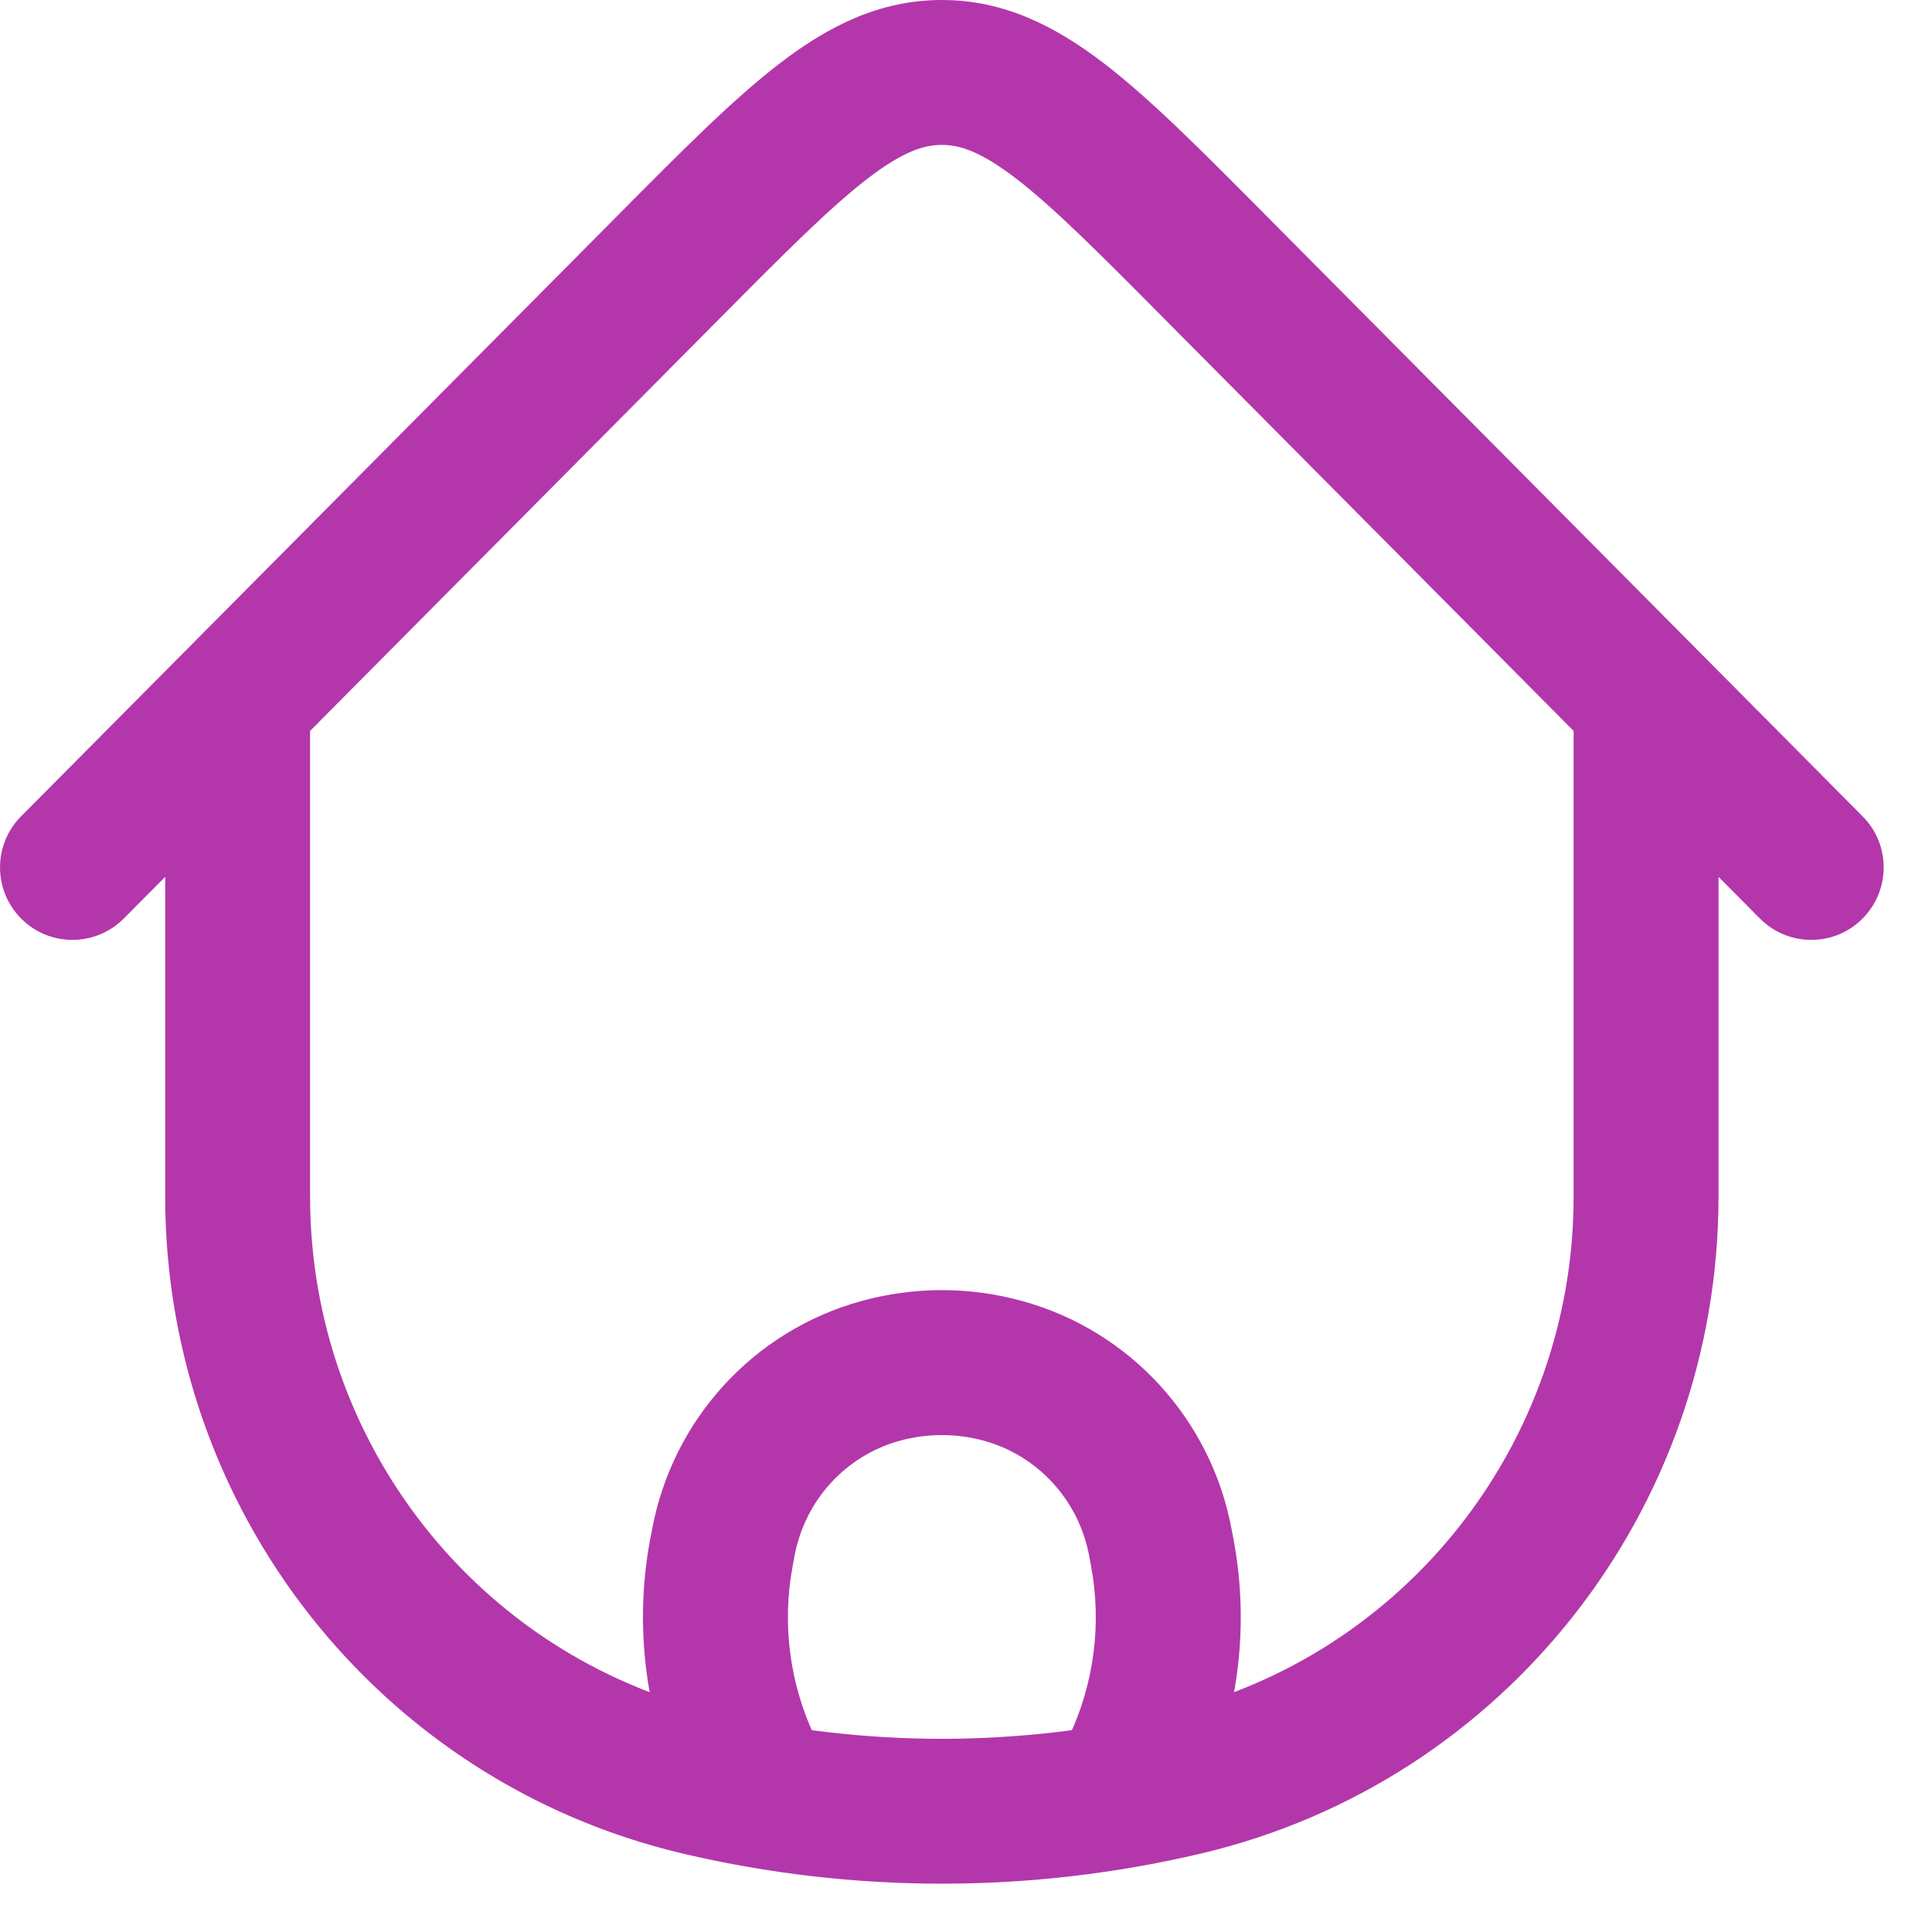
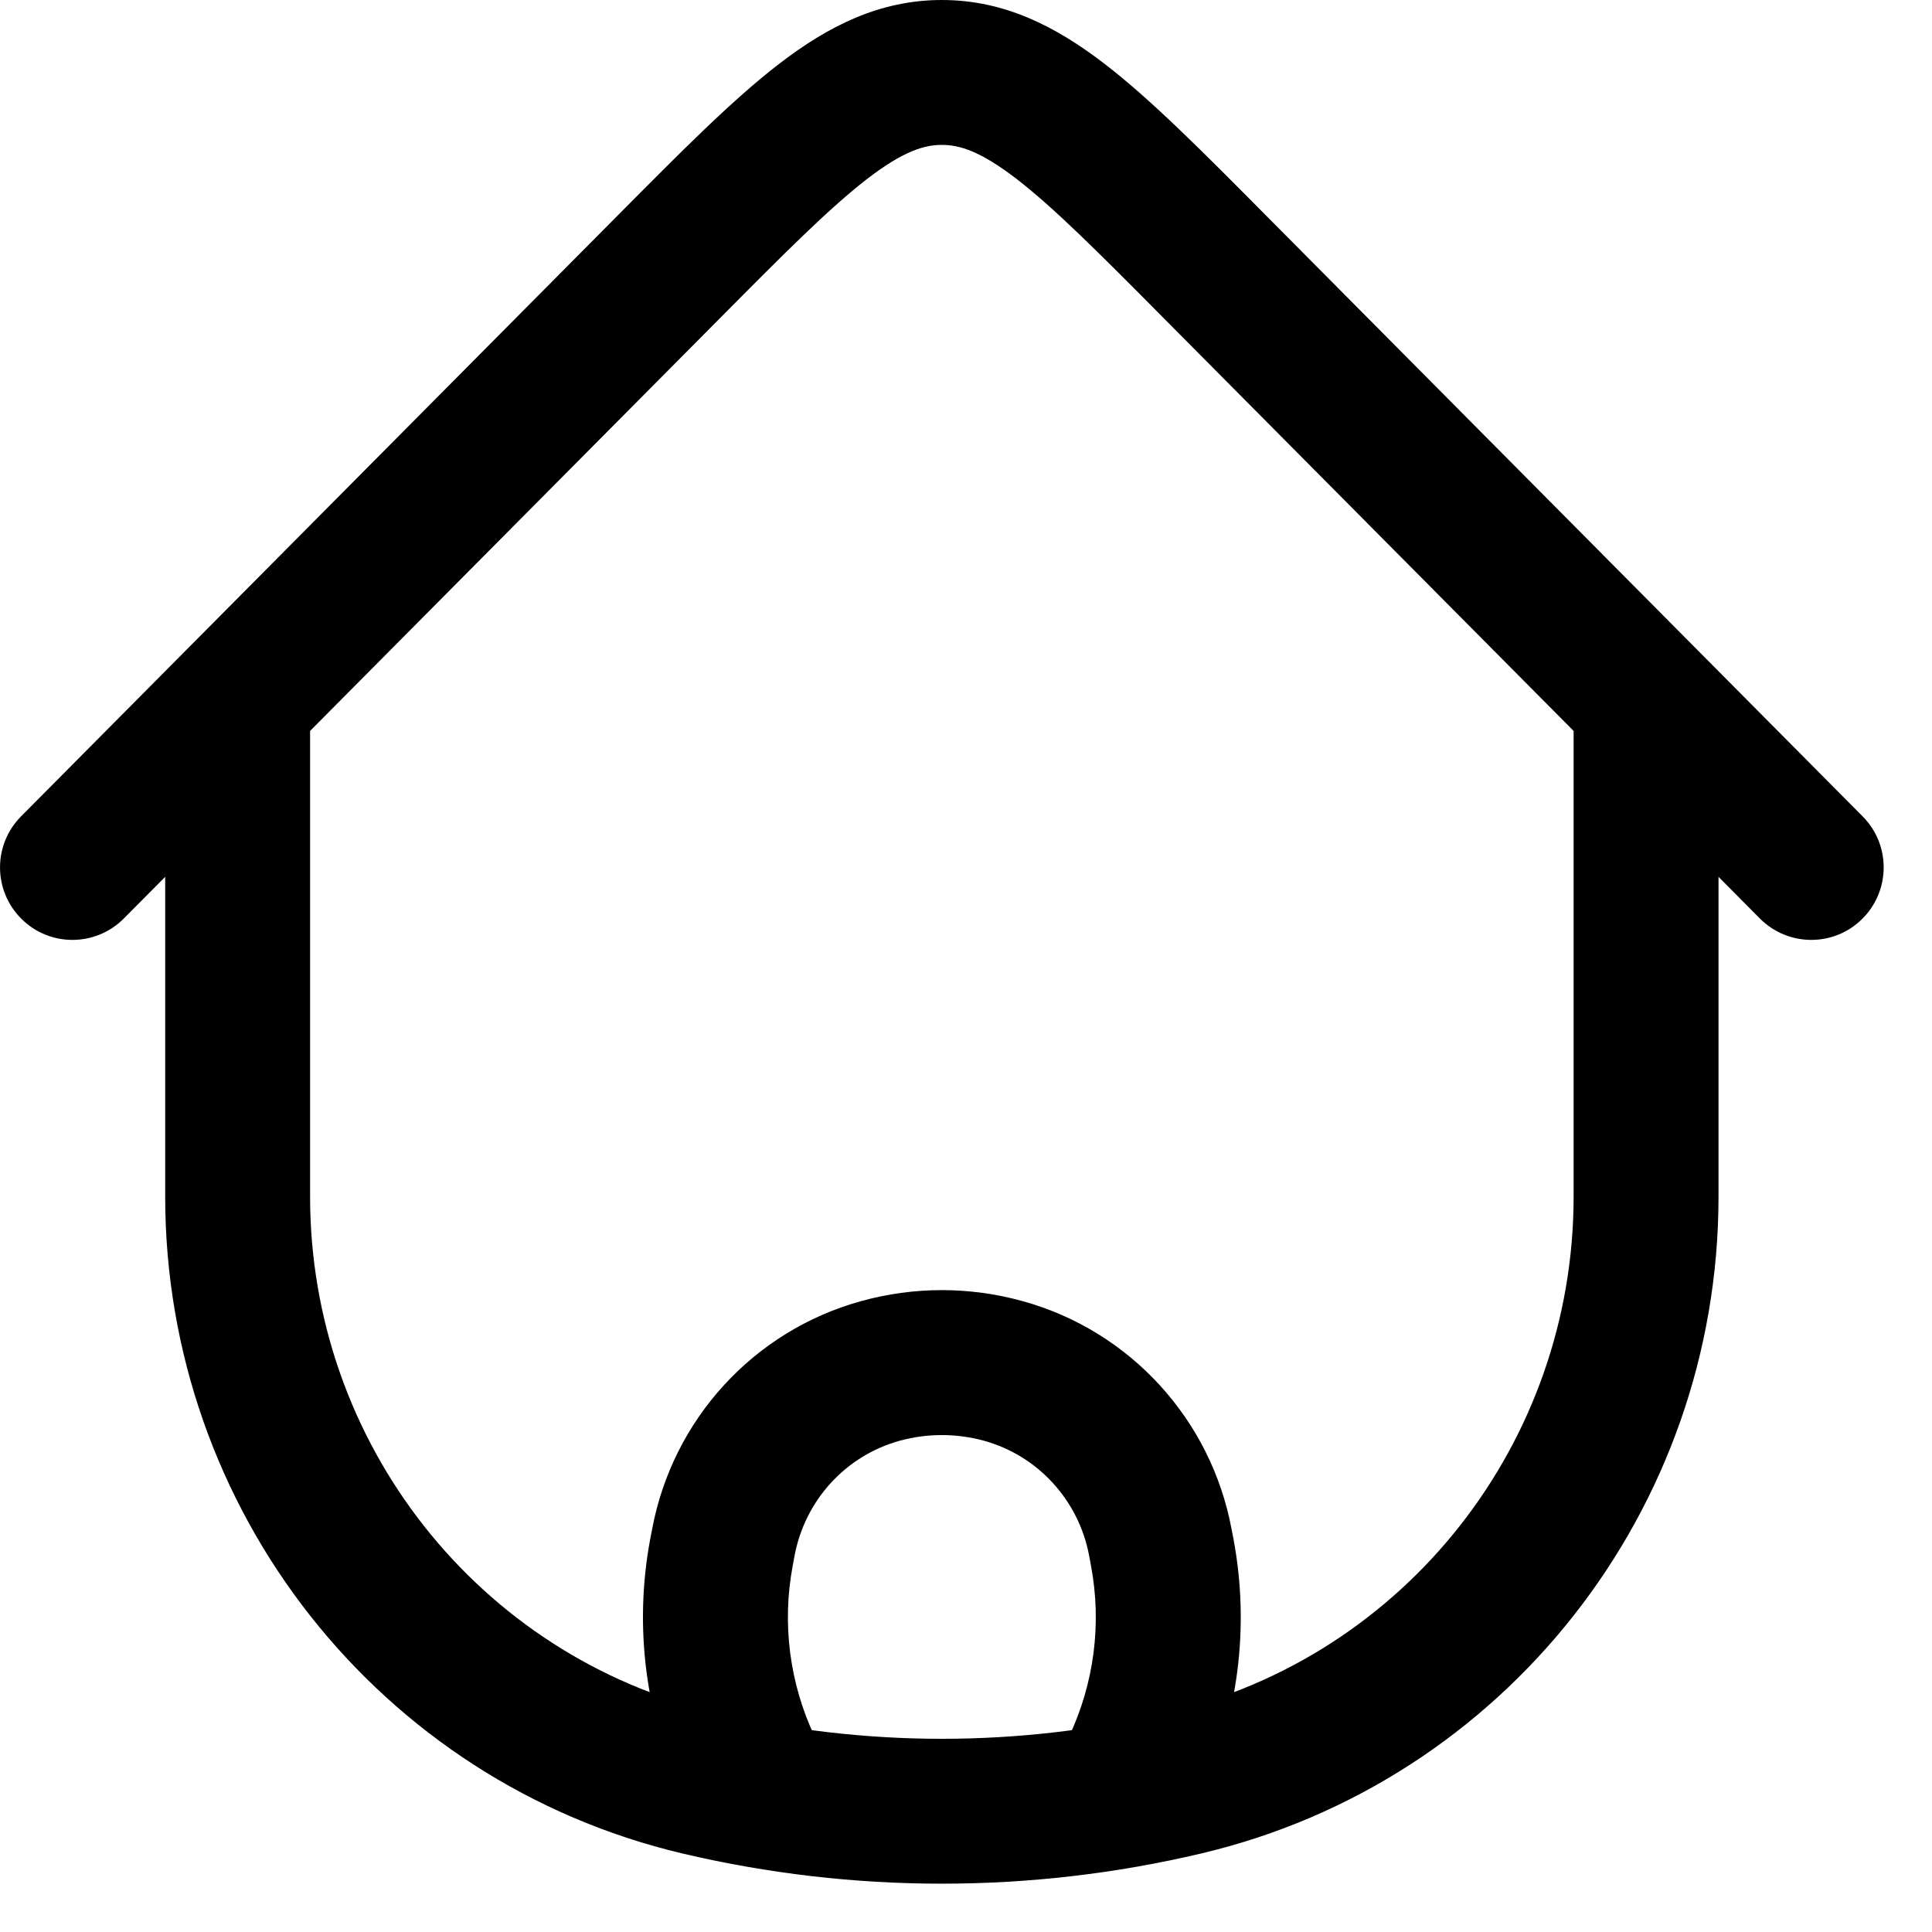
- <svg xmlns="http://www.w3.org/2000/svg" width="20" height="20" viewBox="0 0 20 20" fill="none">
-   <path d="M17.79 7.469C17.79 7.055 17.454 6.719 17.04 6.719C16.626 6.719 16.29 7.055 16.29 7.469H17.04H17.79ZM3.21 7.469C3.21 7.055 2.874 6.719 2.46 6.719C2.046 6.719 1.71 7.055 1.71 7.469H2.46H3.21ZM12.263 18.457L12.091 17.727V17.727L12.263 18.457ZM7.237 18.457L7.409 17.727V17.727L7.237 18.457ZM12.578 2.764L12.046 3.293V3.293L12.578 2.764ZM18.218 9.508C18.51 9.802 18.985 9.804 19.278 9.512C19.572 9.22 19.574 8.745 19.282 8.451L18.75 8.98L18.218 9.508ZM6.922 2.764L7.454 3.293V3.293L6.922 2.764ZM0.218 8.451C-0.074 8.745 -0.072 9.22 0.222 9.512C0.515 9.804 0.99 9.802 1.282 9.508L0.75 8.98L0.218 8.451ZM7.468 16.07L6.731 15.932L6.731 15.932L7.468 16.07ZM7.488 15.967L8.225 16.106L8.225 16.106L7.488 15.967ZM12.012 15.967L11.275 16.106V16.106L12.012 15.967ZM12.032 16.07L12.769 15.932V15.932L12.032 16.07ZM11.742 18.302L11.065 17.98V17.98L11.742 18.302ZM10.948 18.225C10.77 18.599 10.929 19.047 11.303 19.224C11.677 19.402 12.124 19.244 12.302 18.87L11.625 18.547L10.948 18.225ZM7.758 18.302L7.081 18.624L7.081 18.624L7.758 18.302ZM7.198 18.87C7.376 19.244 7.823 19.402 8.197 19.224C8.571 19.047 8.73 18.599 8.552 18.225L7.875 18.547L7.198 18.87ZM9.111 14.193L8.911 13.47H8.911L9.111 14.193ZM10.389 14.193L10.589 13.47H10.589L10.389 14.193ZM17.04 7.469H16.29V12.387H17.04H17.79V7.469H17.04ZM2.46 12.387H3.21V7.469H2.46H1.71V12.387H2.46ZM12.263 18.457L12.091 17.727C10.551 18.091 8.949 18.091 7.409 17.727L7.237 18.457L7.064 19.187C8.831 19.604 10.669 19.604 12.436 19.187L12.263 18.457ZM7.237 18.457L7.409 17.727C4.953 17.147 3.21 14.938 3.21 12.387H2.46H1.71C1.71 15.627 3.924 18.445 7.064 19.187L7.237 18.457ZM12.263 18.457L12.436 19.187C15.576 18.445 17.79 15.627 17.79 12.387H17.04H16.29C16.29 14.938 14.547 17.147 12.091 17.727L12.263 18.457ZM12.578 2.764L12.046 3.293L18.218 9.508L18.75 8.98L19.282 8.451L13.111 2.236L12.578 2.764ZM6.922 2.764L6.389 2.236L0.218 8.451L0.75 8.98L1.282 9.508L7.454 3.293L6.922 2.764ZM12.578 2.764L13.111 2.236C12.459 1.579 11.918 1.032 11.432 0.659C10.928 0.272 10.396 0 9.75 0V0.75V1.5C9.933 1.5 10.147 1.564 10.518 1.848C10.905 2.146 11.365 2.606 12.046 3.293L12.578 2.764ZM6.922 2.764L7.454 3.293C8.135 2.606 8.595 2.146 8.982 1.848C9.353 1.564 9.567 1.5 9.75 1.5V0.75V0C9.104 0 8.571 0.272 8.068 0.659C7.582 1.032 7.041 1.579 6.389 2.236L6.922 2.764ZM7.468 16.07L8.206 16.209L8.225 16.106L7.488 15.967L6.751 15.829L6.731 15.932L7.468 16.07ZM12.012 15.967L11.275 16.106L11.294 16.209L12.032 16.07L12.769 15.932L12.749 15.829L12.012 15.967ZM11.742 18.302L11.065 17.98L10.948 18.225L11.625 18.547L12.302 18.87L12.419 18.624L11.742 18.302ZM7.758 18.302L7.081 18.624L7.198 18.87L7.875 18.547L8.552 18.225L8.435 17.98L7.758 18.302ZM12.032 16.07L11.294 16.209C11.407 16.809 11.326 17.429 11.065 17.98L11.742 18.302L12.419 18.624C12.818 17.787 12.94 16.844 12.769 15.932L12.032 16.07ZM7.468 16.07L6.731 15.932C6.56 16.844 6.683 17.787 7.081 18.624L7.758 18.302L8.435 17.98C8.174 17.429 8.093 16.809 8.206 16.209L7.468 16.07ZM9.111 14.193L9.312 14.915C9.599 14.836 9.901 14.836 10.188 14.915L10.389 14.193L10.589 13.47C10.04 13.317 9.46 13.317 8.911 13.47L9.111 14.193ZM12.012 15.967L12.749 15.829C12.537 14.695 11.7 13.778 10.589 13.47L10.389 14.193L10.188 14.915C10.743 15.069 11.167 15.529 11.275 16.106L12.012 15.967ZM7.488 15.967L8.225 16.106C8.333 15.529 8.756 15.069 9.312 14.915L9.111 14.193L8.911 13.47C7.8 13.778 6.963 14.695 6.751 15.829L7.488 15.967Z" fill="#B337AA" style="fill:#B337AA;fill:color(display-p3 0.702 0.216 0.667);fill-opacity:1;" />
+ <svg xmlns="http://www.w3.org/2000/svg" width="20" height="20" viewBox="0 0 20 20" fill="currentColor">
+   <path d="M17.79 7.469C17.79 7.055 17.454 6.719 17.04 6.719C16.626 6.719 16.29 7.055 16.29 7.469H17.04H17.79ZM3.21 7.469C3.21 7.055 2.874 6.719 2.46 6.719C2.046 6.719 1.71 7.055 1.71 7.469H2.46H3.21ZM12.263 18.457L12.091 17.727V17.727L12.263 18.457ZM7.237 18.457L7.409 17.727V17.727L7.237 18.457ZM12.578 2.764L12.046 3.293V3.293L12.578 2.764ZM18.218 9.508C18.51 9.802 18.985 9.804 19.278 9.512C19.572 9.22 19.574 8.745 19.282 8.451L18.75 8.98L18.218 9.508ZM6.922 2.764L7.454 3.293V3.293L6.922 2.764ZM0.218 8.451C-0.074 8.745 -0.072 9.22 0.222 9.512C0.515 9.804 0.99 9.802 1.282 9.508L0.75 8.98L0.218 8.451ZM7.468 16.07L6.731 15.932L6.731 15.932L7.468 16.07ZM7.488 15.967L8.225 16.106L8.225 16.106L7.488 15.967ZM12.012 15.967L11.275 16.106V16.106L12.012 15.967ZM12.032 16.07L12.769 15.932V15.932L12.032 16.07ZM11.742 18.302L11.065 17.98V17.98L11.742 18.302ZM10.948 18.225C10.77 18.599 10.929 19.047 11.303 19.224C11.677 19.402 12.124 19.244 12.302 18.87L11.625 18.547L10.948 18.225ZM7.758 18.302L7.081 18.624L7.081 18.624L7.758 18.302ZM7.198 18.87C7.376 19.244 7.823 19.402 8.197 19.224C8.571 19.047 8.73 18.599 8.552 18.225L7.875 18.547L7.198 18.87ZM9.111 14.193L8.911 13.47H8.911L9.111 14.193ZM10.389 14.193L10.589 13.47H10.589L10.389 14.193ZM17.04 7.469H16.29V12.387H17.04H17.79V7.469H17.04ZM2.46 12.387H3.21V7.469H2.46H1.71V12.387H2.46ZM12.263 18.457L12.091 17.727C10.551 18.091 8.949 18.091 7.409 17.727L7.237 18.457L7.064 19.187C8.831 19.604 10.669 19.604 12.436 19.187L12.263 18.457ZM7.237 18.457L7.409 17.727C4.953 17.147 3.21 14.938 3.21 12.387H2.46H1.71C1.71 15.627 3.924 18.445 7.064 19.187L7.237 18.457ZM12.263 18.457L12.436 19.187C15.576 18.445 17.79 15.627 17.79 12.387H17.04H16.29C16.29 14.938 14.547 17.147 12.091 17.727L12.263 18.457ZM12.578 2.764L12.046 3.293L18.218 9.508L18.75 8.98L19.282 8.451L13.111 2.236L12.578 2.764ZM6.922 2.764L6.389 2.236L0.218 8.451L0.75 8.98L1.282 9.508L7.454 3.293L6.922 2.764ZM12.578 2.764L13.111 2.236C12.459 1.579 11.918 1.032 11.432 0.659C10.928 0.272 10.396 0 9.75 0V0.75V1.5C9.933 1.5 10.147 1.564 10.518 1.848C10.905 2.146 11.365 2.606 12.046 3.293L12.578 2.764ZM6.922 2.764L7.454 3.293C8.135 2.606 8.595 2.146 8.982 1.848C9.353 1.564 9.567 1.5 9.75 1.5V0.75V0C9.104 0 8.571 0.272 8.068 0.659C7.582 1.032 7.041 1.579 6.389 2.236L6.922 2.764ZM7.468 16.07L8.206 16.209L8.225 16.106L7.488 15.967L6.751 15.829L6.731 15.932L7.468 16.07ZM12.012 15.967L11.275 16.106L11.294 16.209L12.032 16.07L12.769 15.932L12.749 15.829L12.012 15.967ZM11.742 18.302L11.065 17.98L10.948 18.225L11.625 18.547L12.302 18.87L12.419 18.624L11.742 18.302ZM7.758 18.302L7.081 18.624L7.198 18.87L7.875 18.547L8.552 18.225L8.435 17.98L7.758 18.302ZM12.032 16.07L11.294 16.209C11.407 16.809 11.326 17.429 11.065 17.98L11.742 18.302L12.419 18.624C12.818 17.787 12.94 16.844 12.769 15.932L12.032 16.07ZM7.468 16.07L6.731 15.932C6.56 16.844 6.683 17.787 7.081 18.624L7.758 18.302L8.435 17.98C8.174 17.429 8.093 16.809 8.206 16.209L7.468 16.07ZM9.111 14.193L9.312 14.915C9.599 14.836 9.901 14.836 10.188 14.915L10.389 14.193L10.589 13.47C10.04 13.317 9.46 13.317 8.911 13.47L9.111 14.193ZM12.012 15.967L12.749 15.829C12.537 14.695 11.7 13.778 10.589 13.47L10.389 14.193L10.188 14.915C10.743 15.069 11.167 15.529 11.275 16.106L12.012 15.967ZM7.488 15.967L8.225 16.106C8.333 15.529 8.756 15.069 9.312 14.915L9.111 14.193L8.911 13.47C7.8 13.778 6.963 14.695 6.751 15.829L7.488 15.967Z" fill="currentColor" />
</svg>
